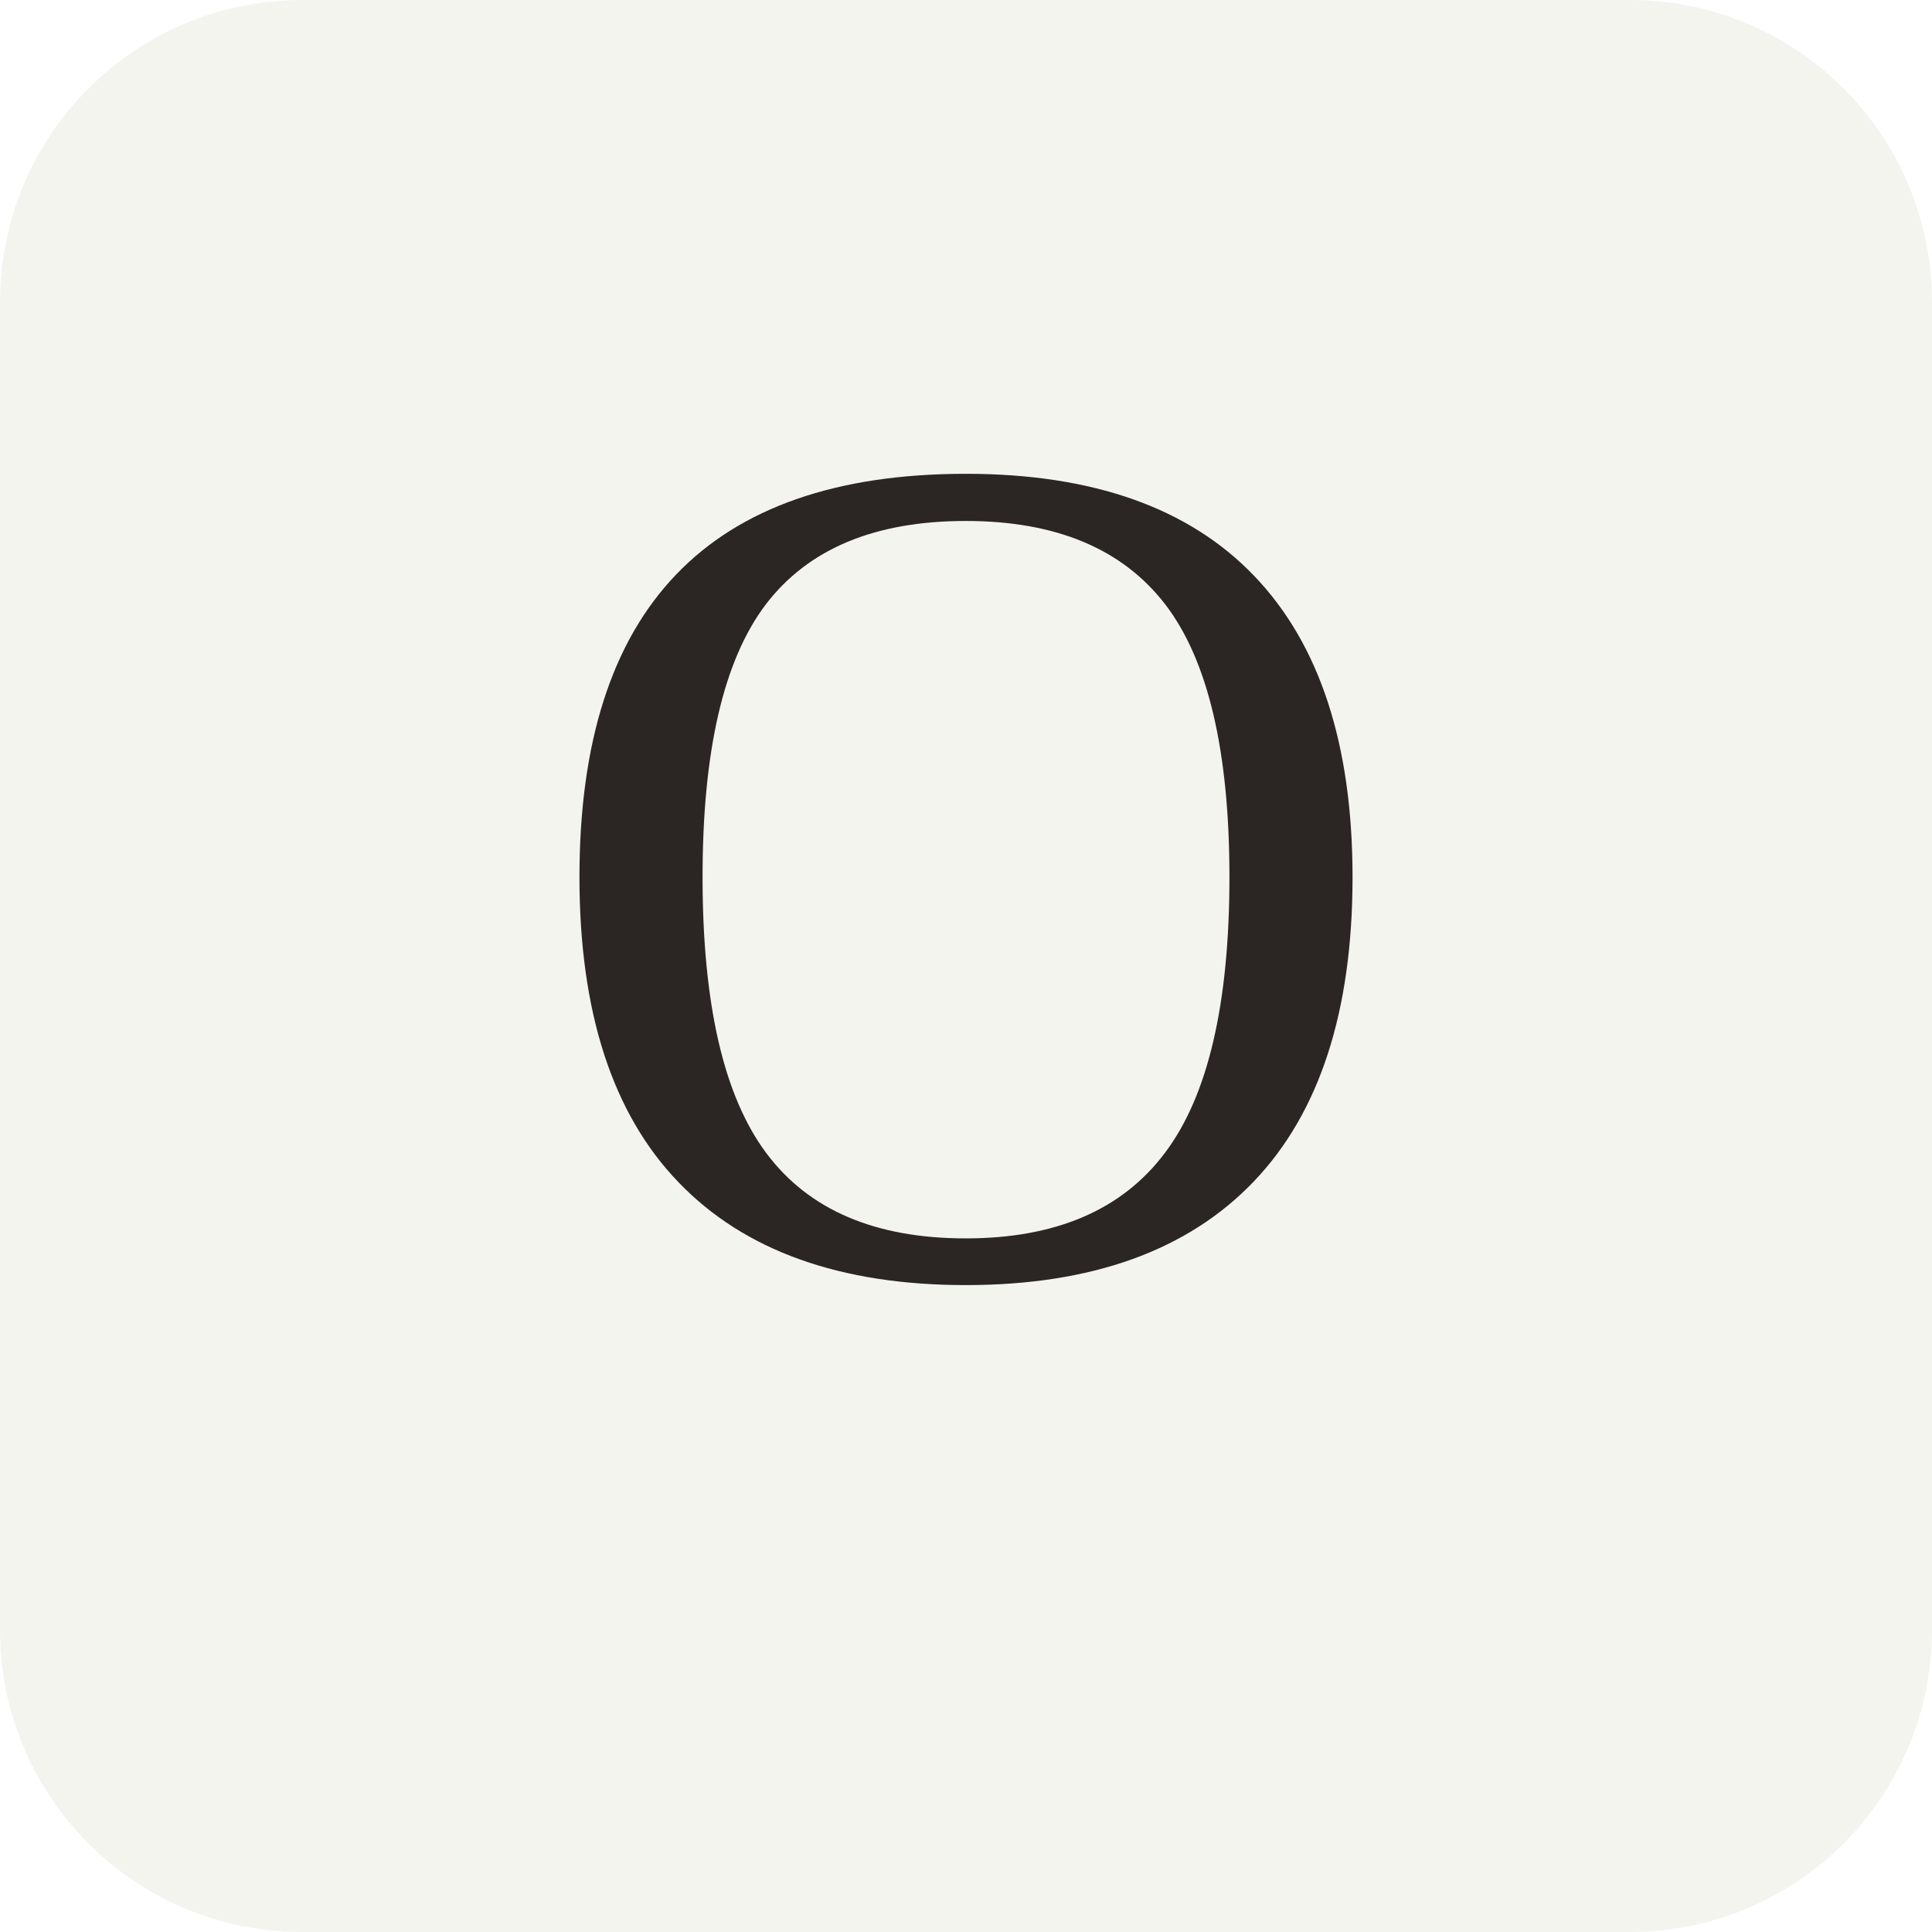
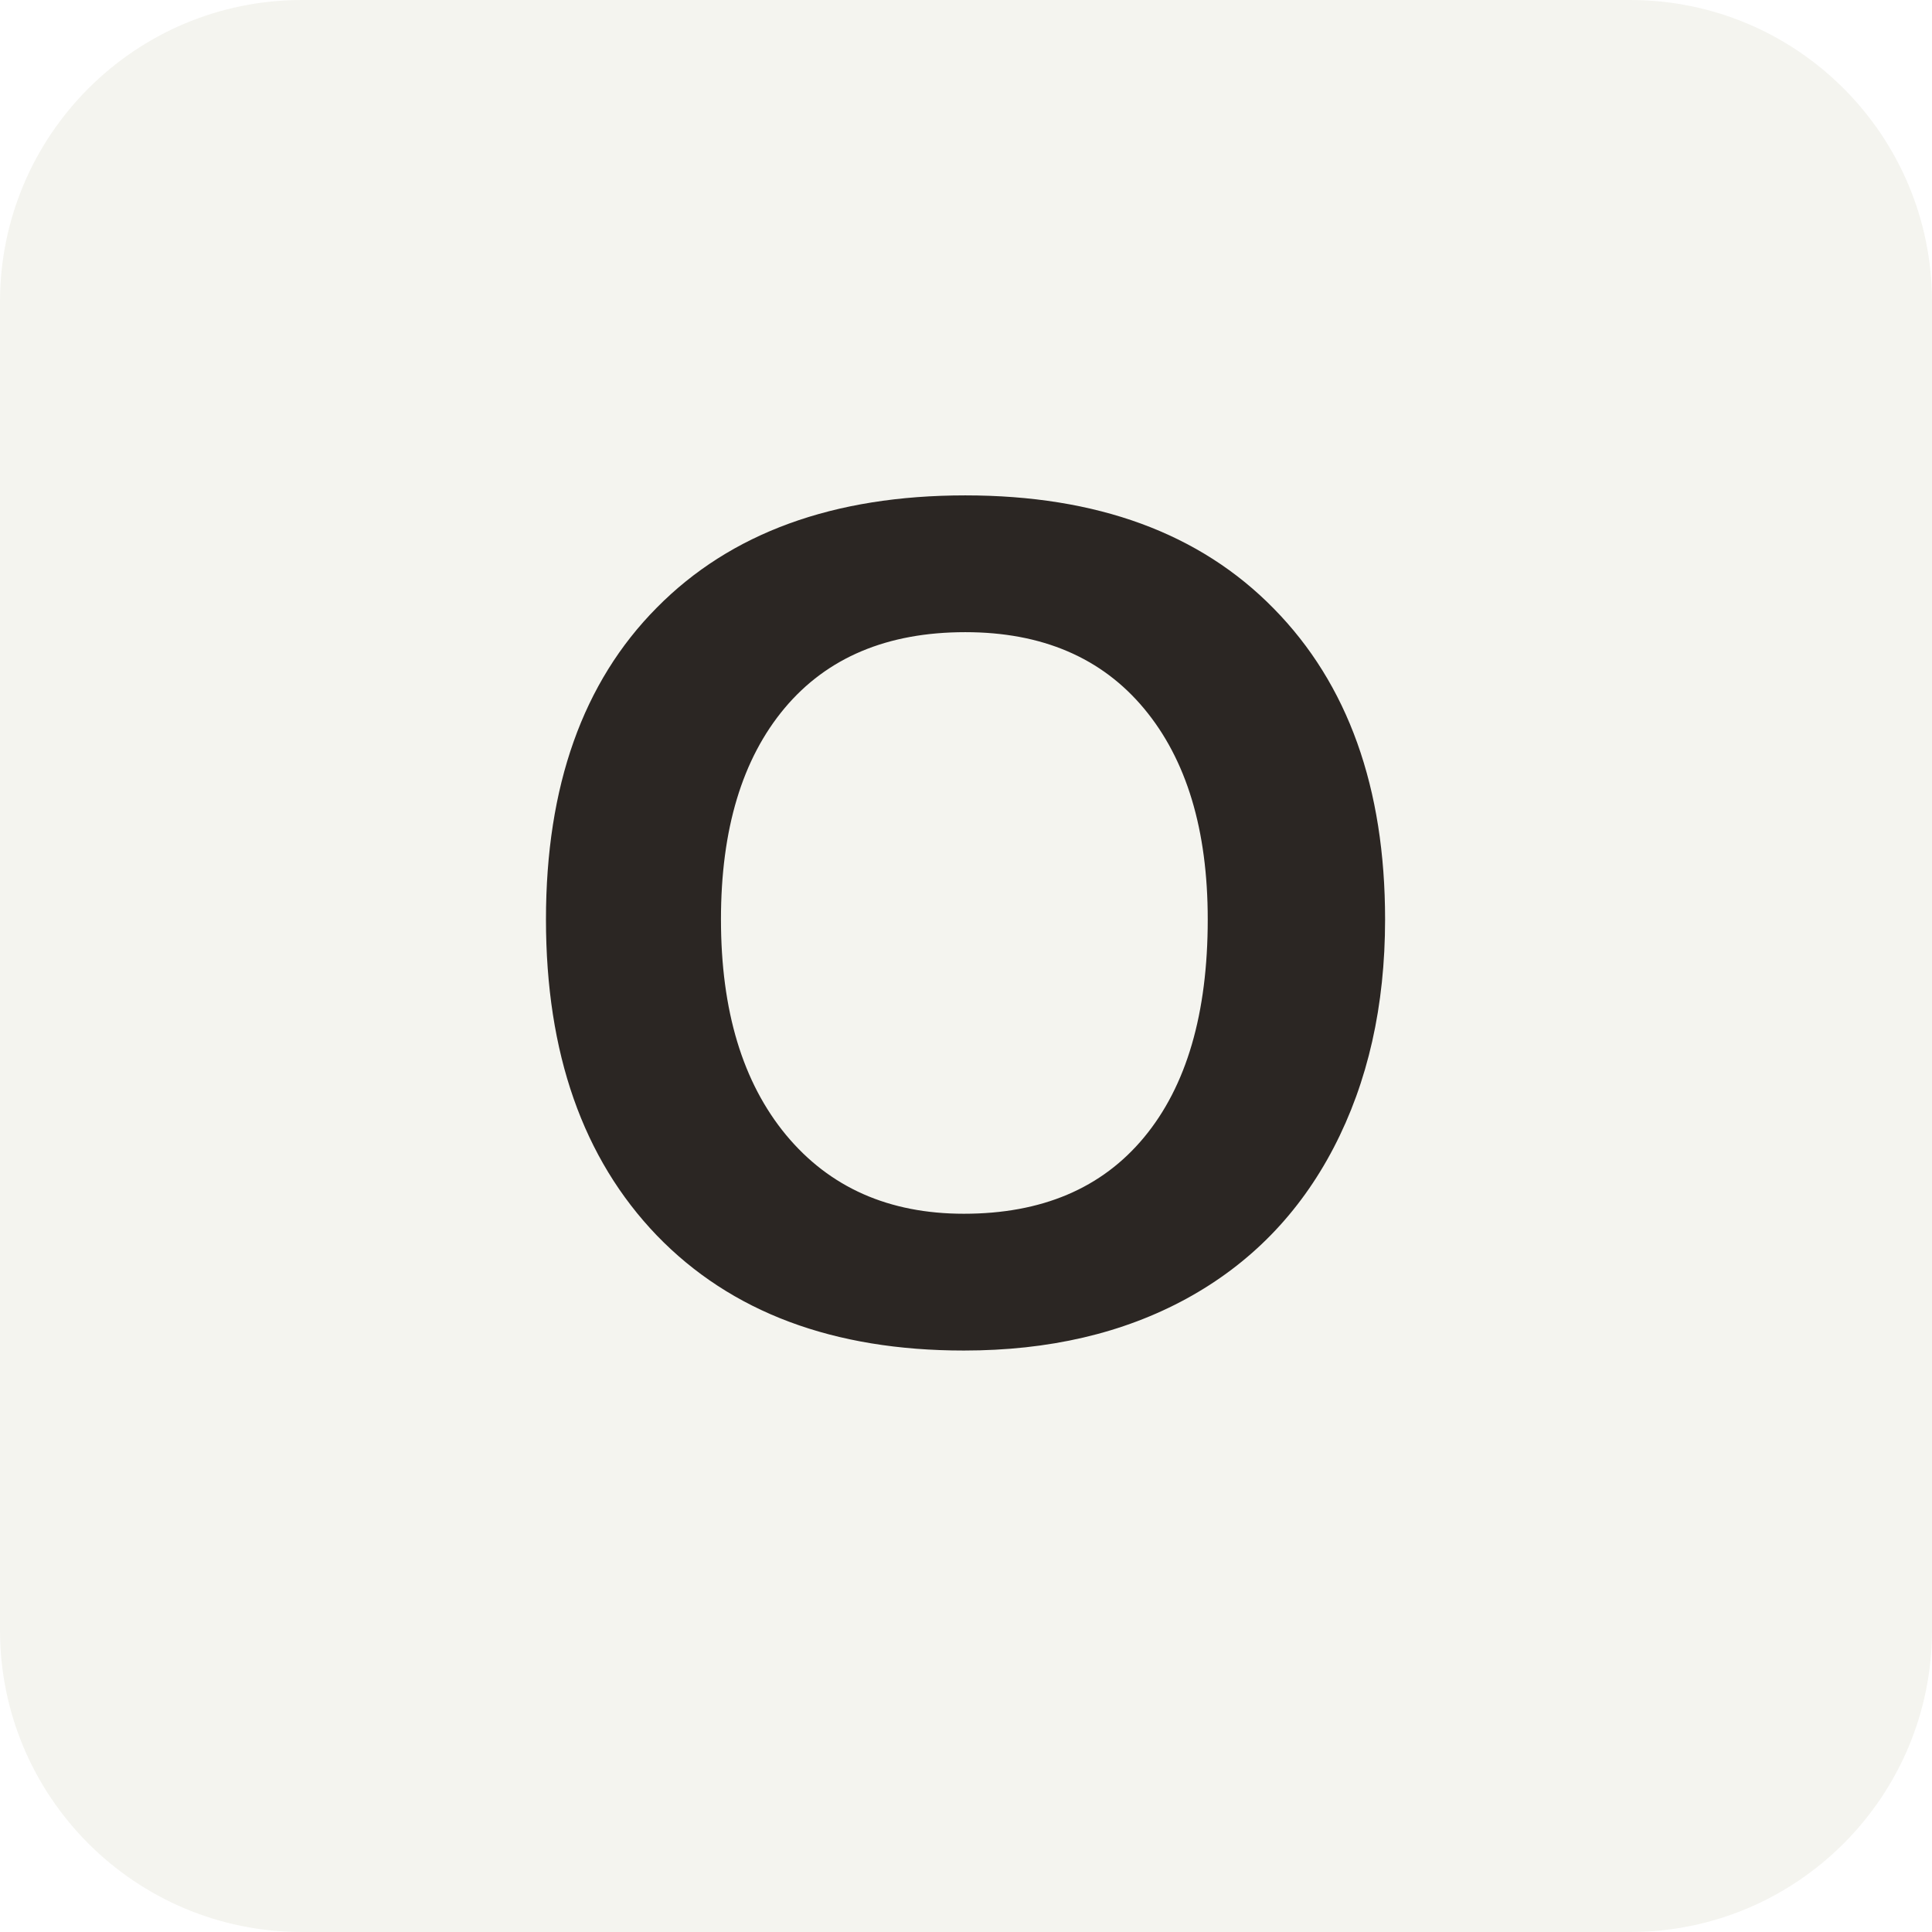
<svg xmlns="http://www.w3.org/2000/svg" viewBox="0 0 64 64">
  <rect width="64" height="64" rx="10" fill="#F4F4EF" />
-   <text x="32" y="33" font-family="Georgia, 'Times New Roman', serif" font-size="40" fill="#2B2623" text-anchor="middle" dominant-baseline="middle">O</text>
+   <text x="32" y="33" font-family="Arial, Helvetica, sans-serif" font-weight="bold" font-size="40" fill="#2B2623" text-anchor="middle" dominant-baseline="middle">O</text>
</svg>
